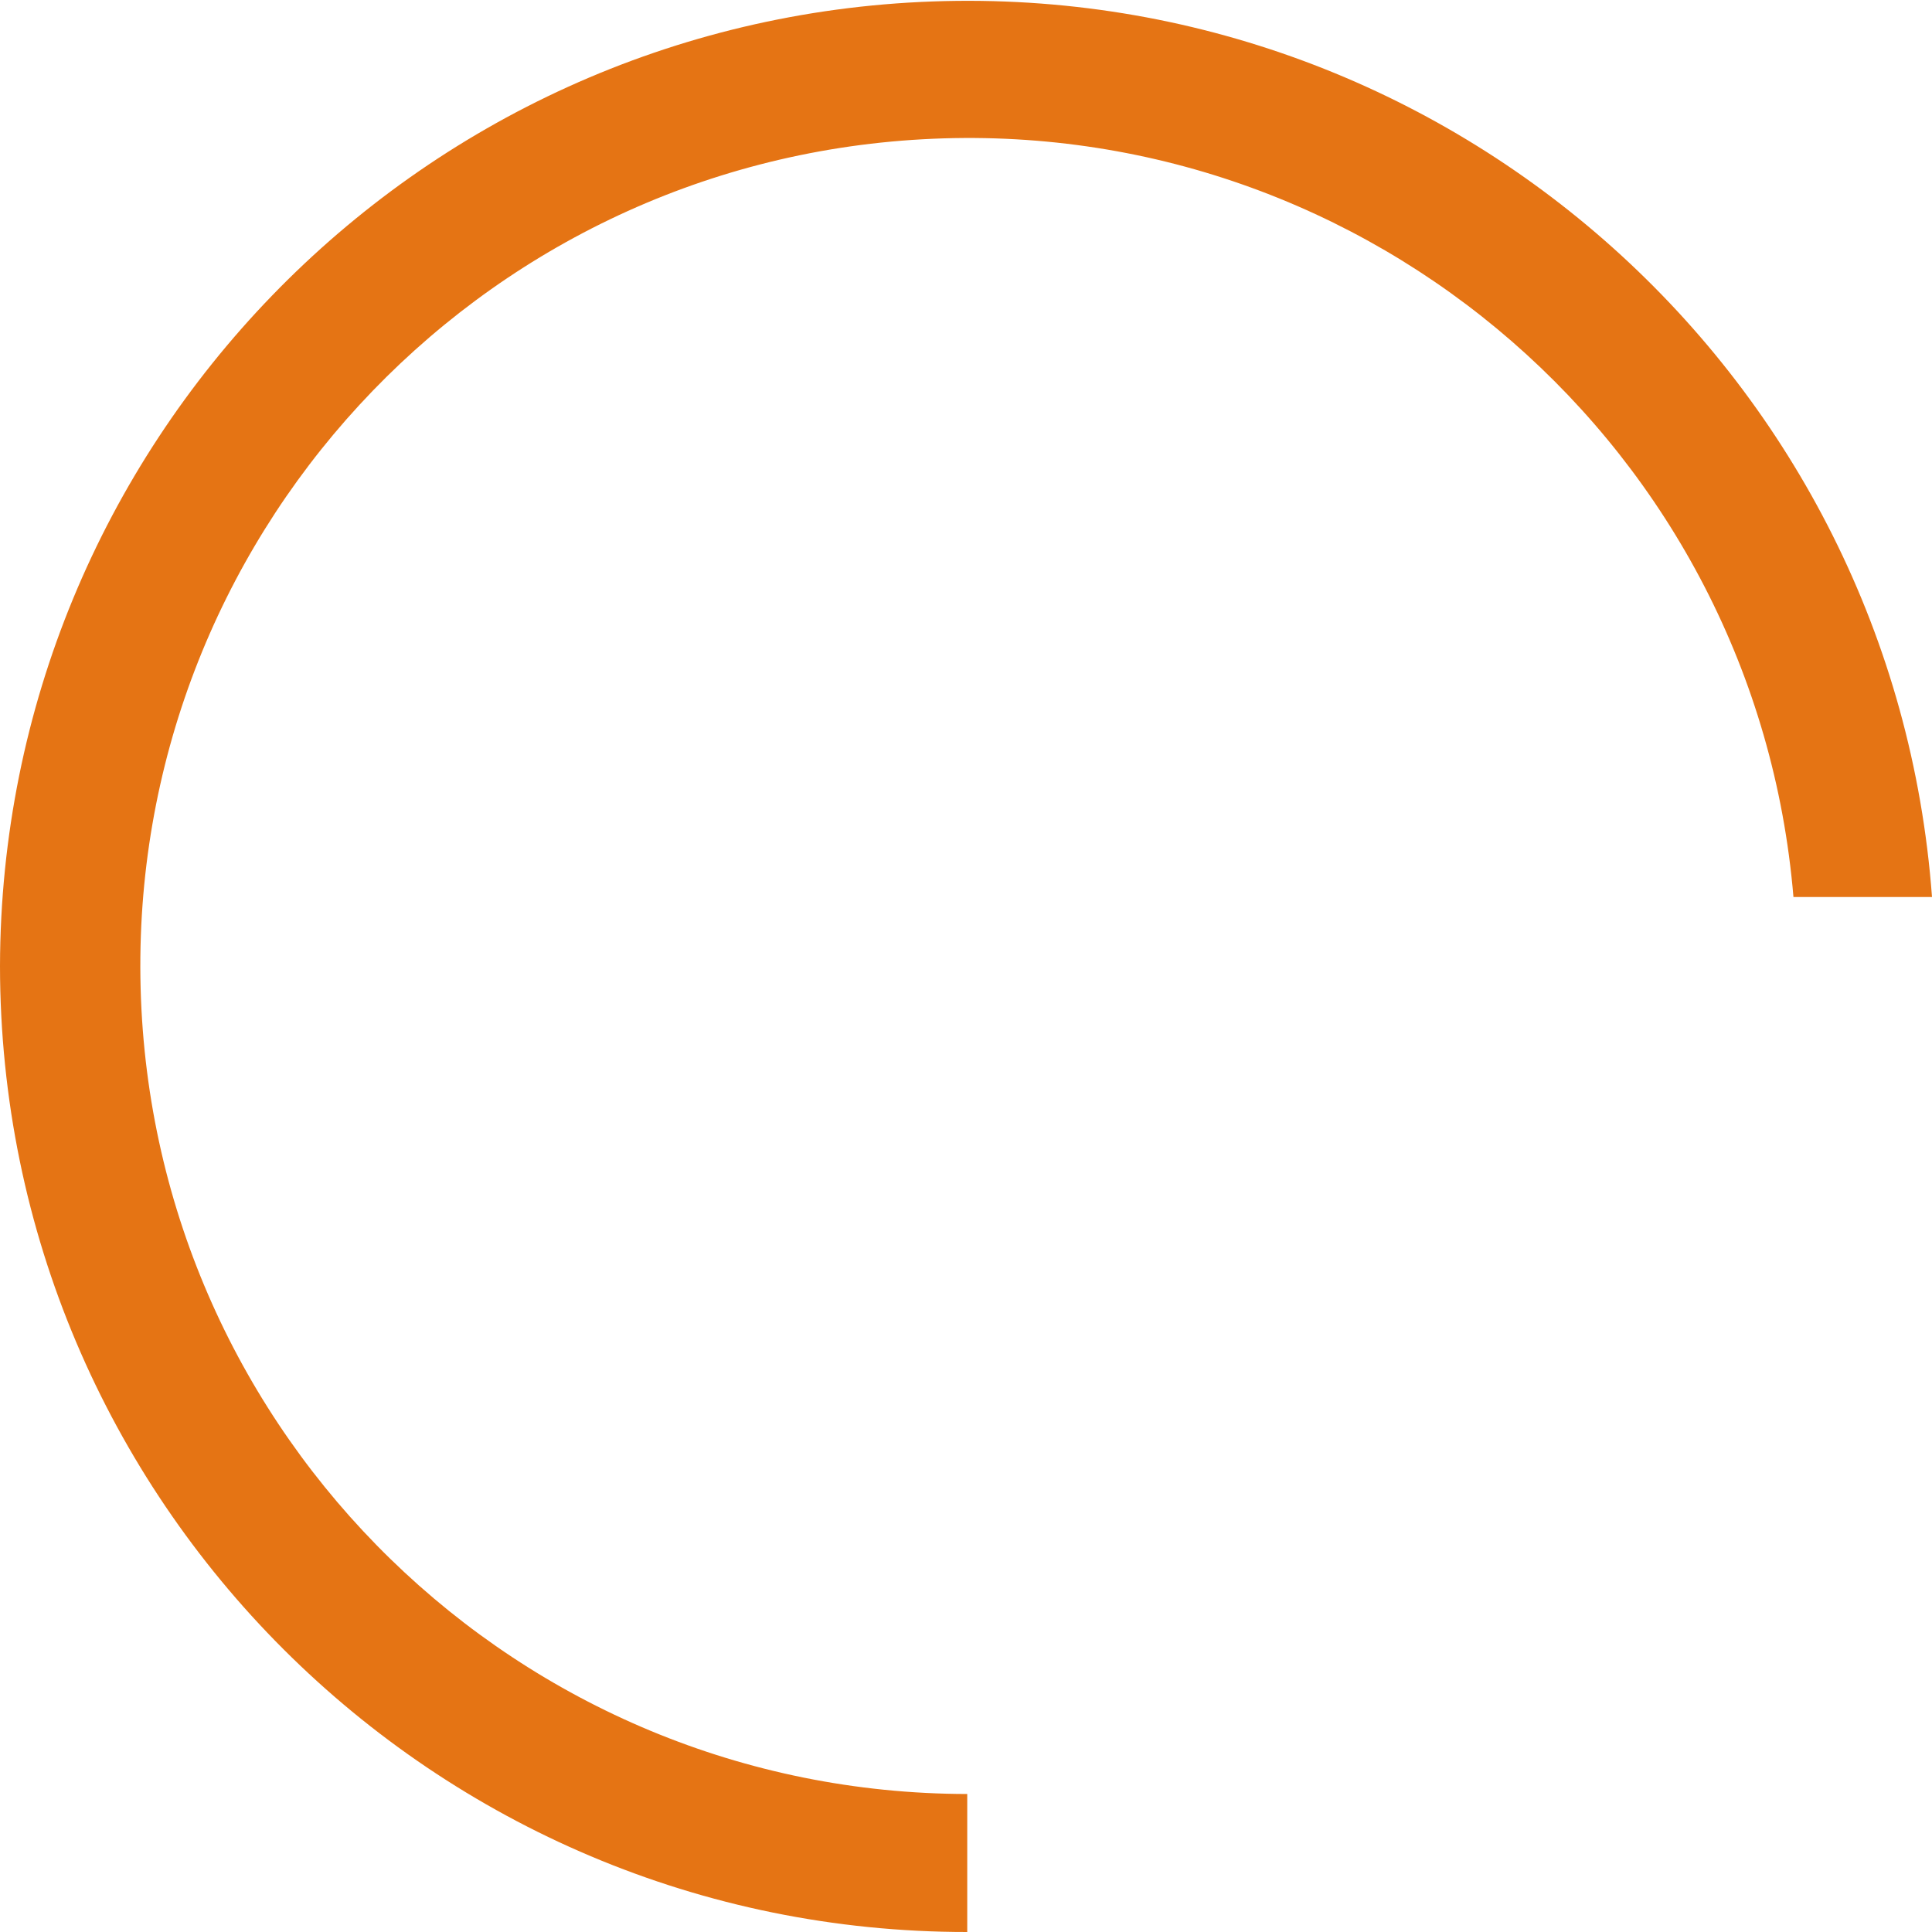
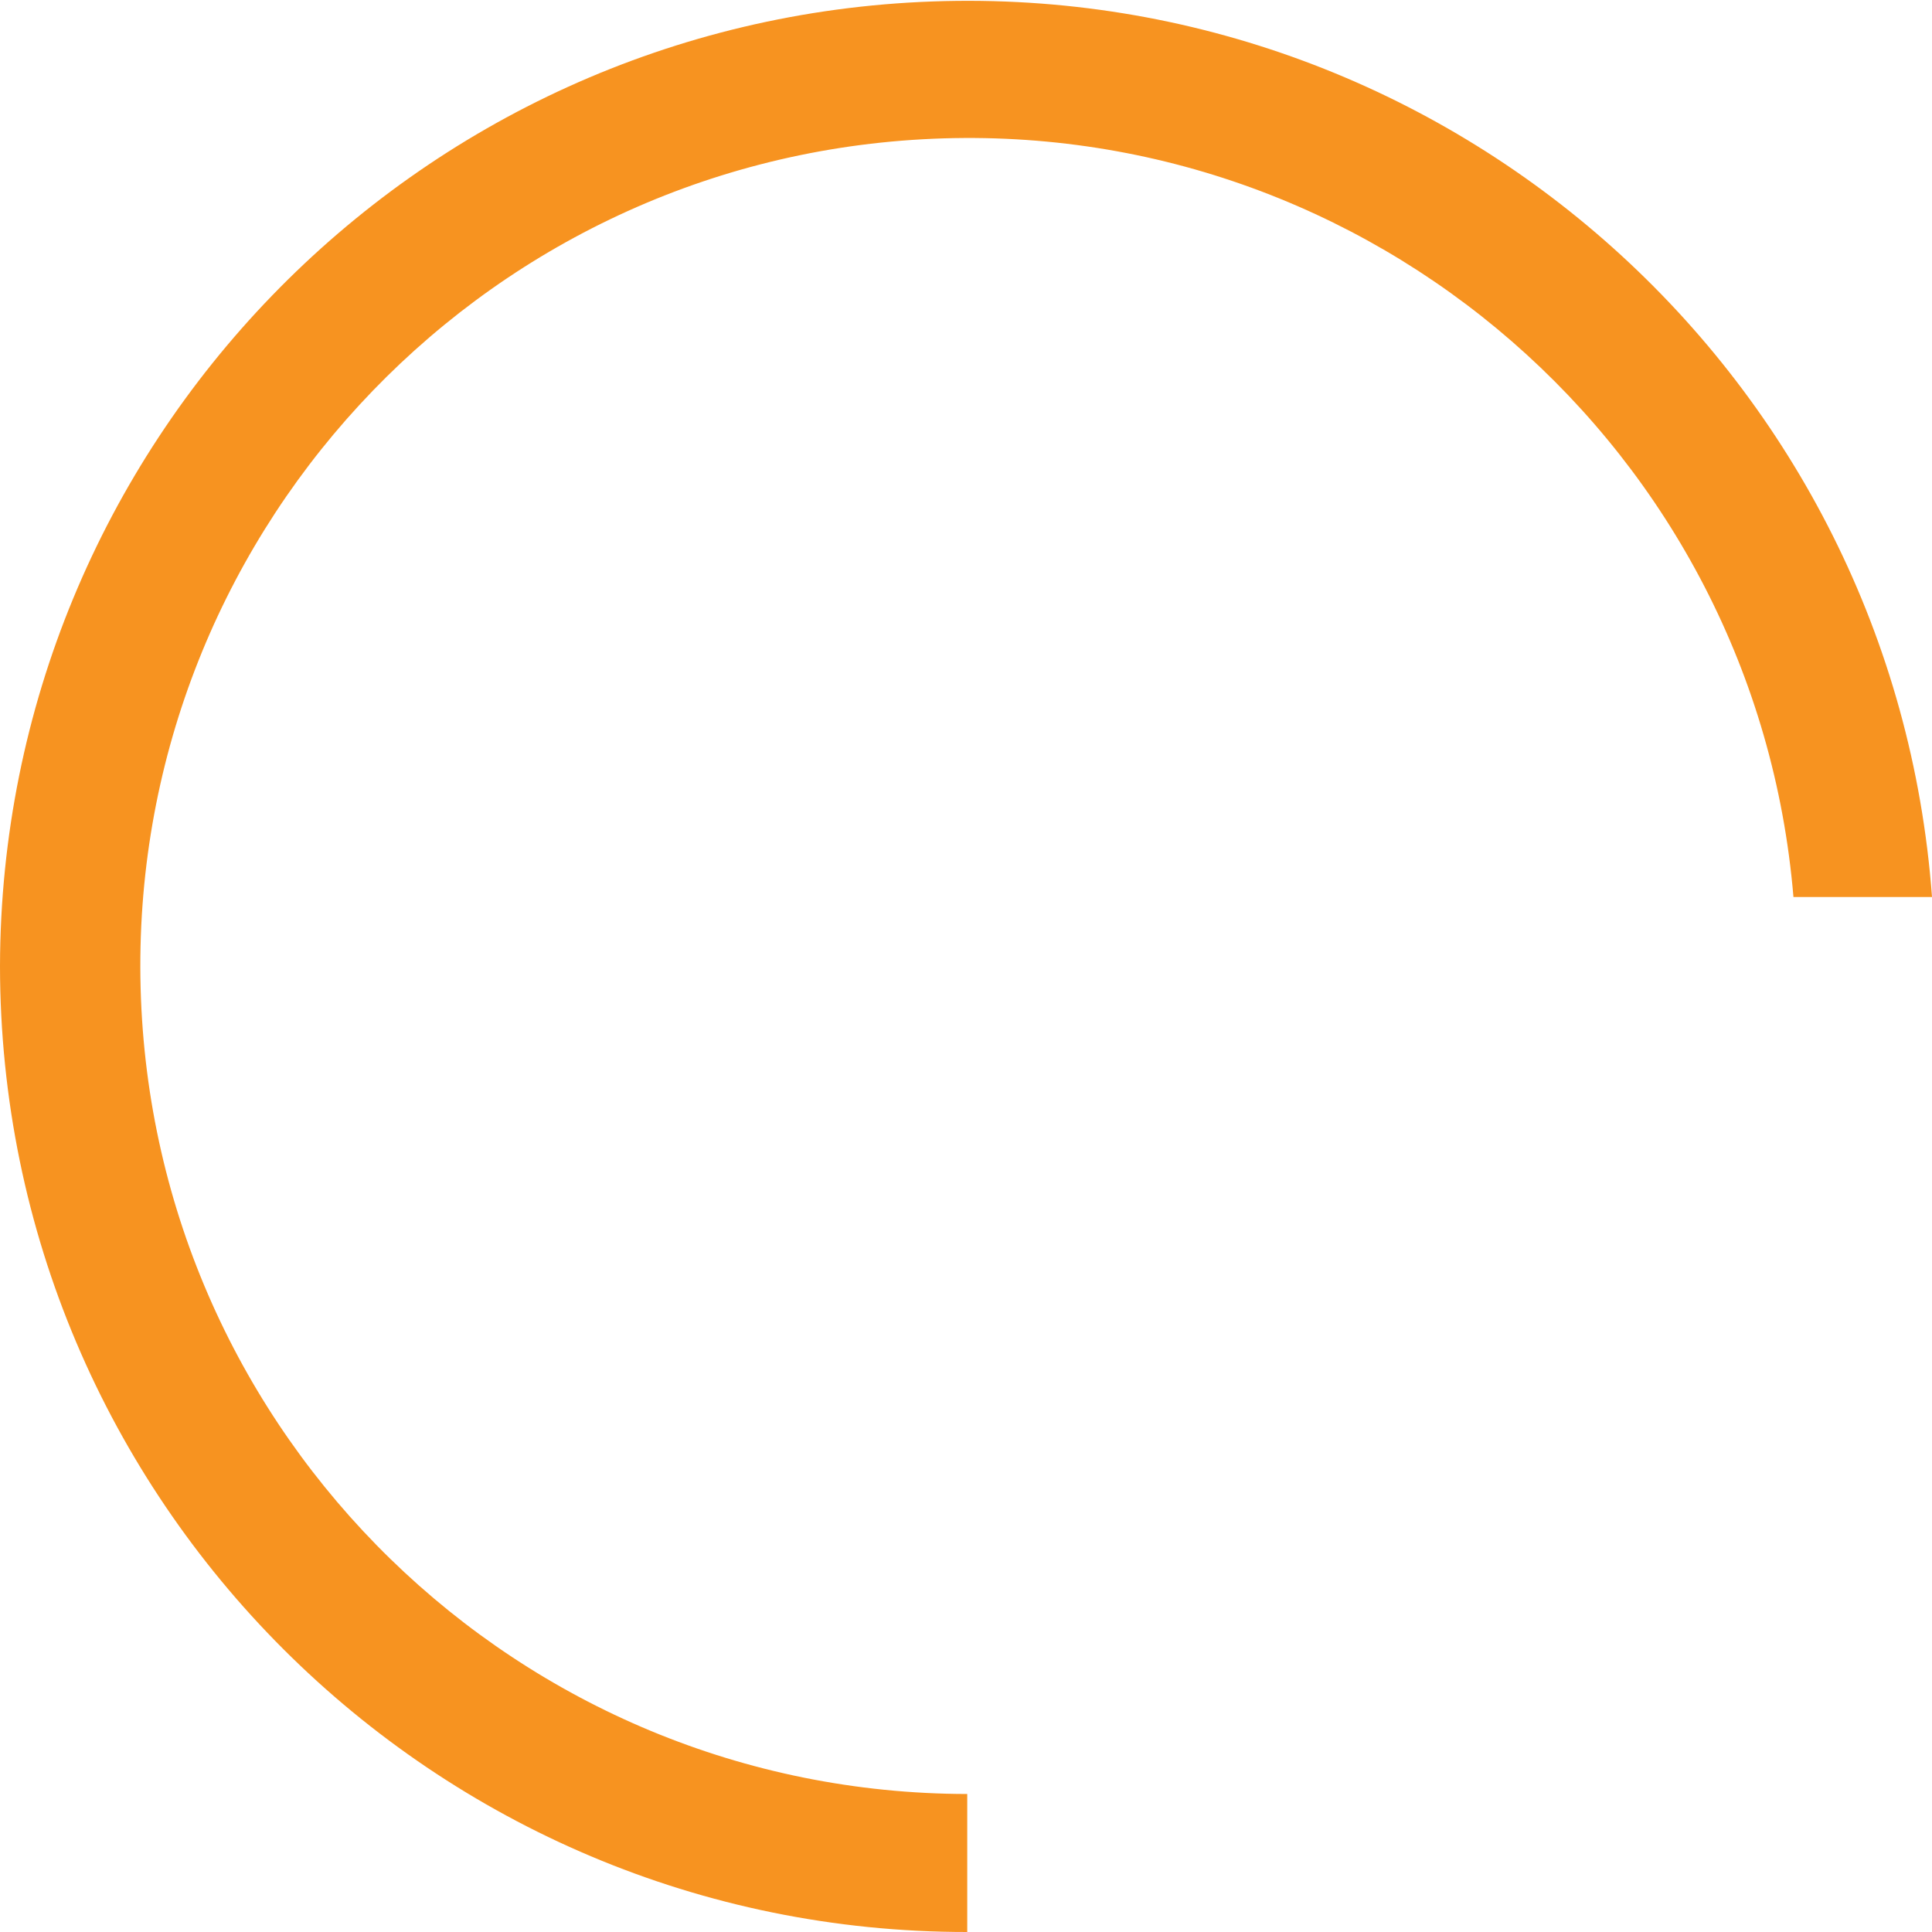
<svg xmlns="http://www.w3.org/2000/svg" width="28" height="28" viewBox="0 0 28 28">
-   <path id="quote-accent" d="M0,14A14.009,14.009,0,0,0,14.018,28V26A12,12,0,1,1,25.992,13H28A14.019,14.019,0,0,0,0,14Z" fill="#e57414" fill-rule="evenodd" />
+   <path id="quote-accent" d="M0,14A14.009,14.009,0,0,0,14.018,28V26A12,12,0,1,1,25.992,13H28A14.019,14.019,0,0,0,0,14Z" fill="#f79320" fill-rule="evenodd" />
</svg>
